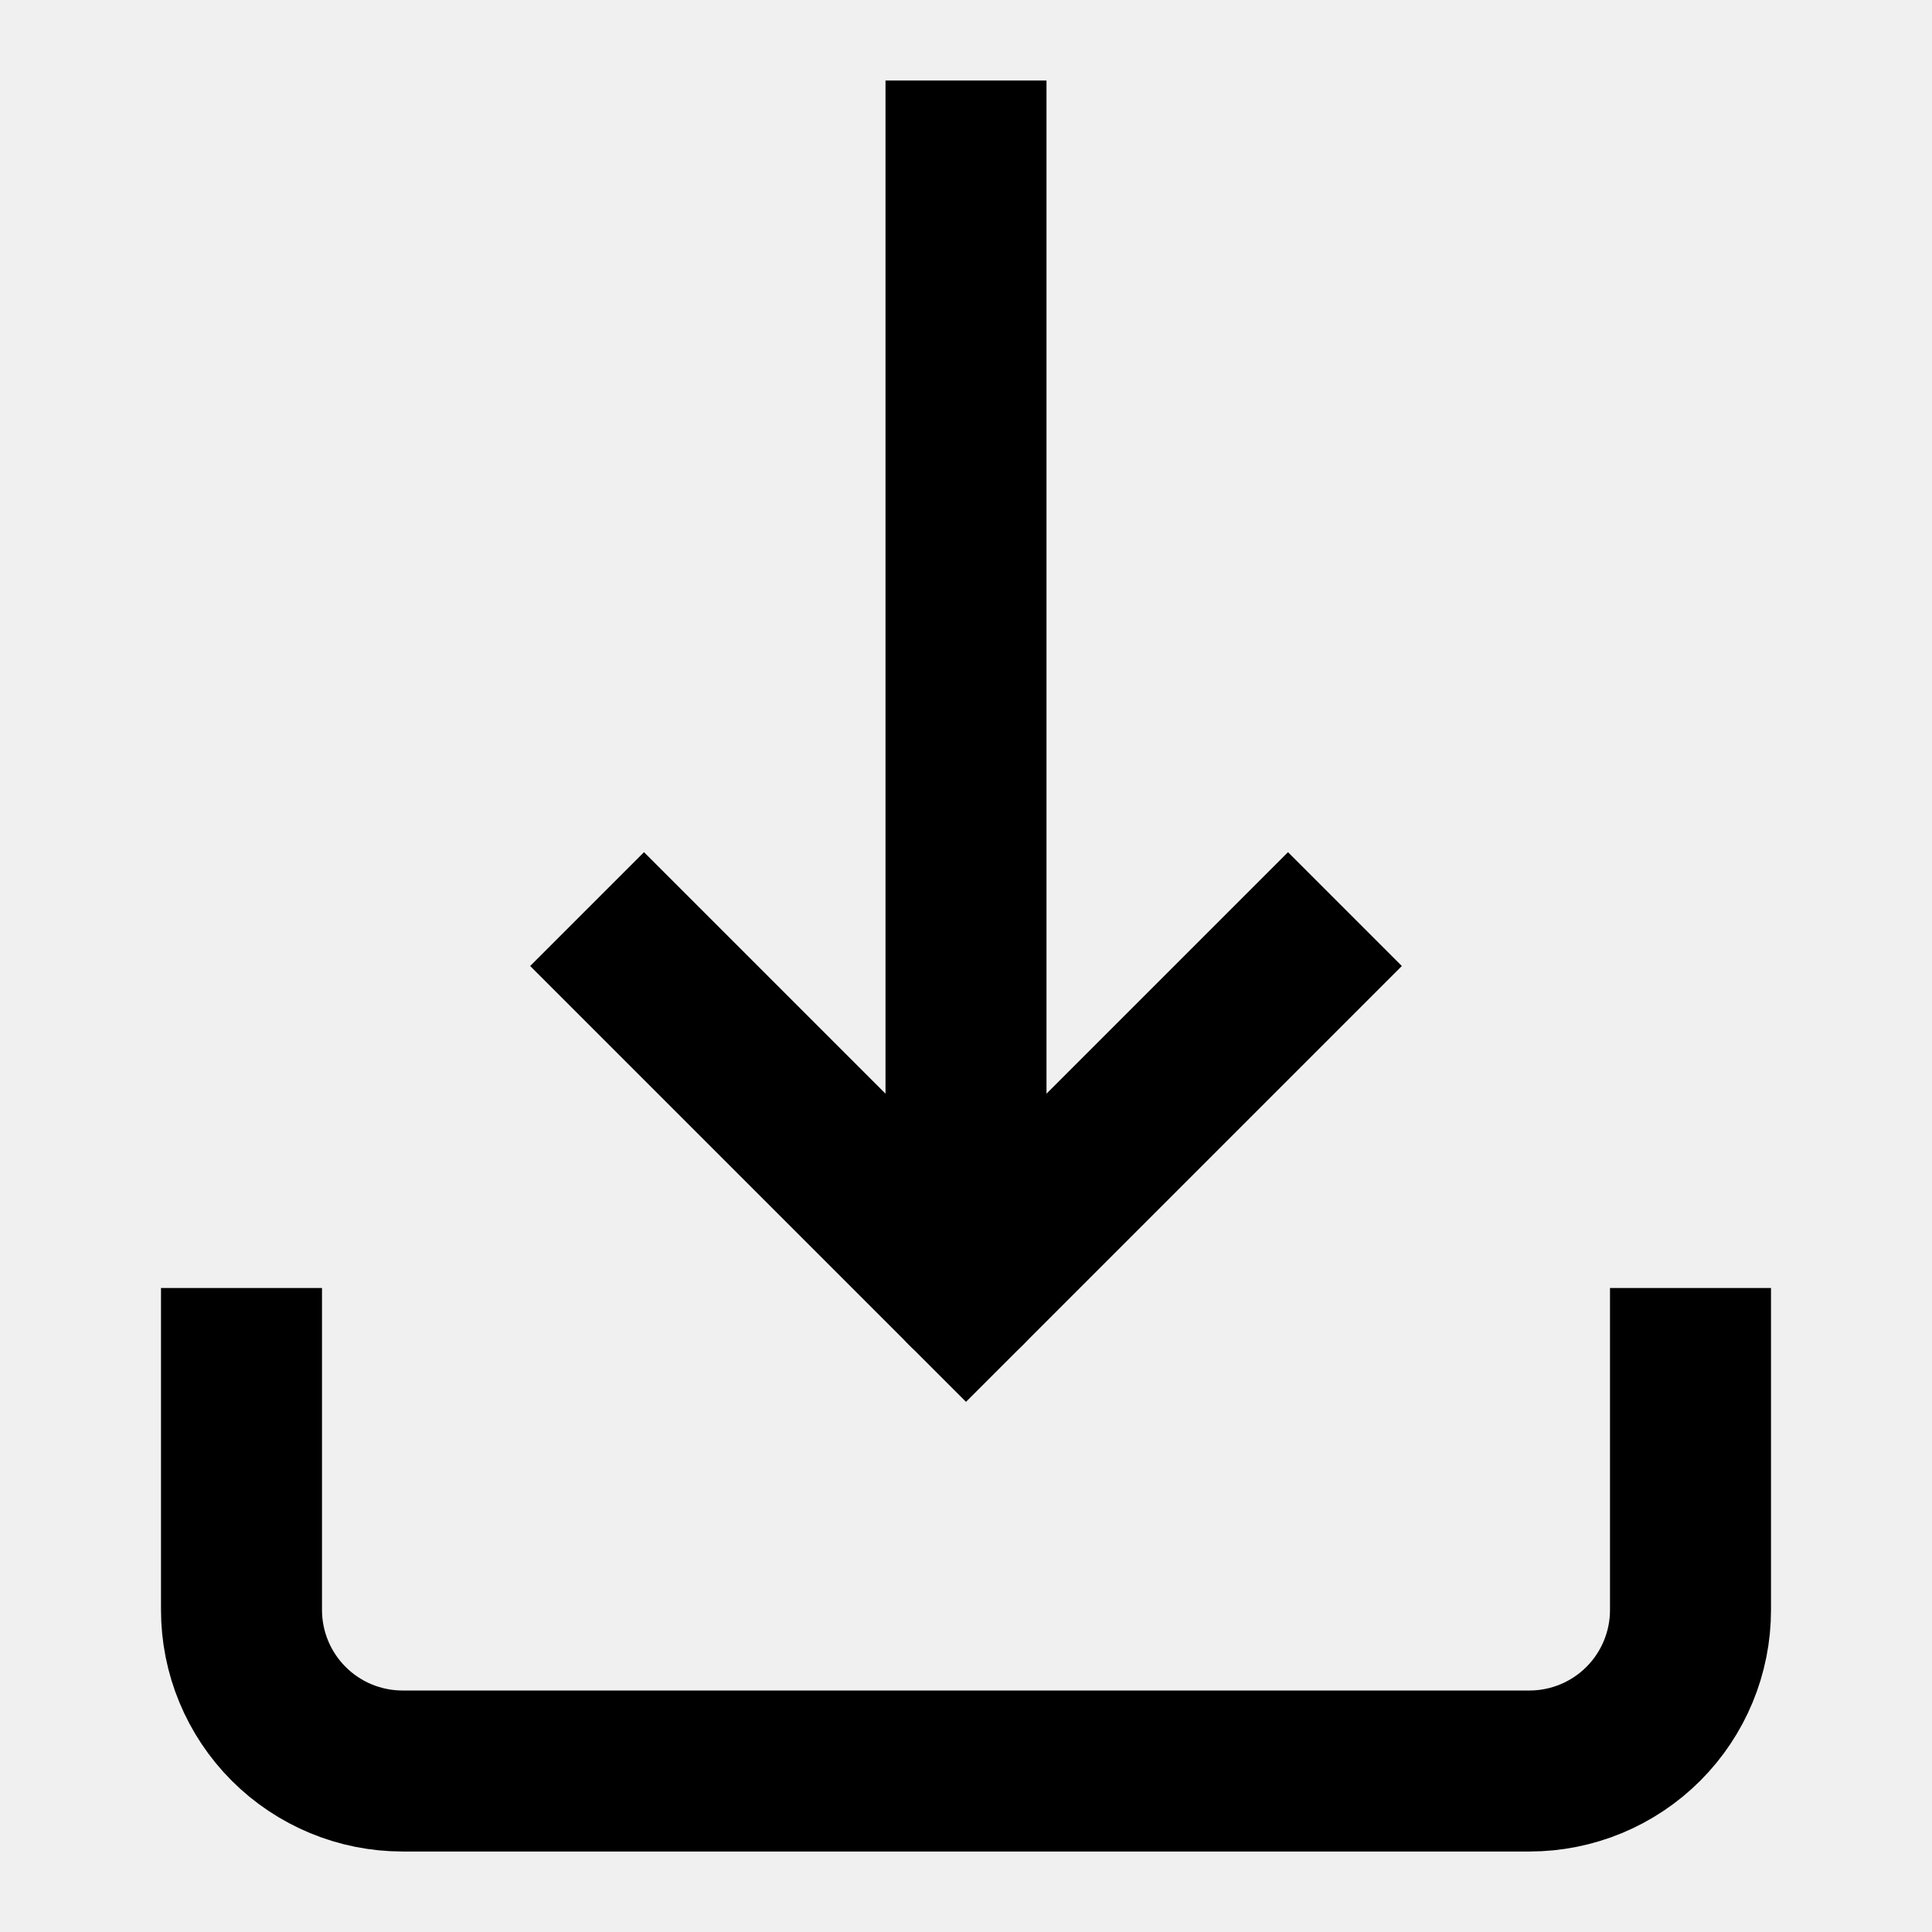
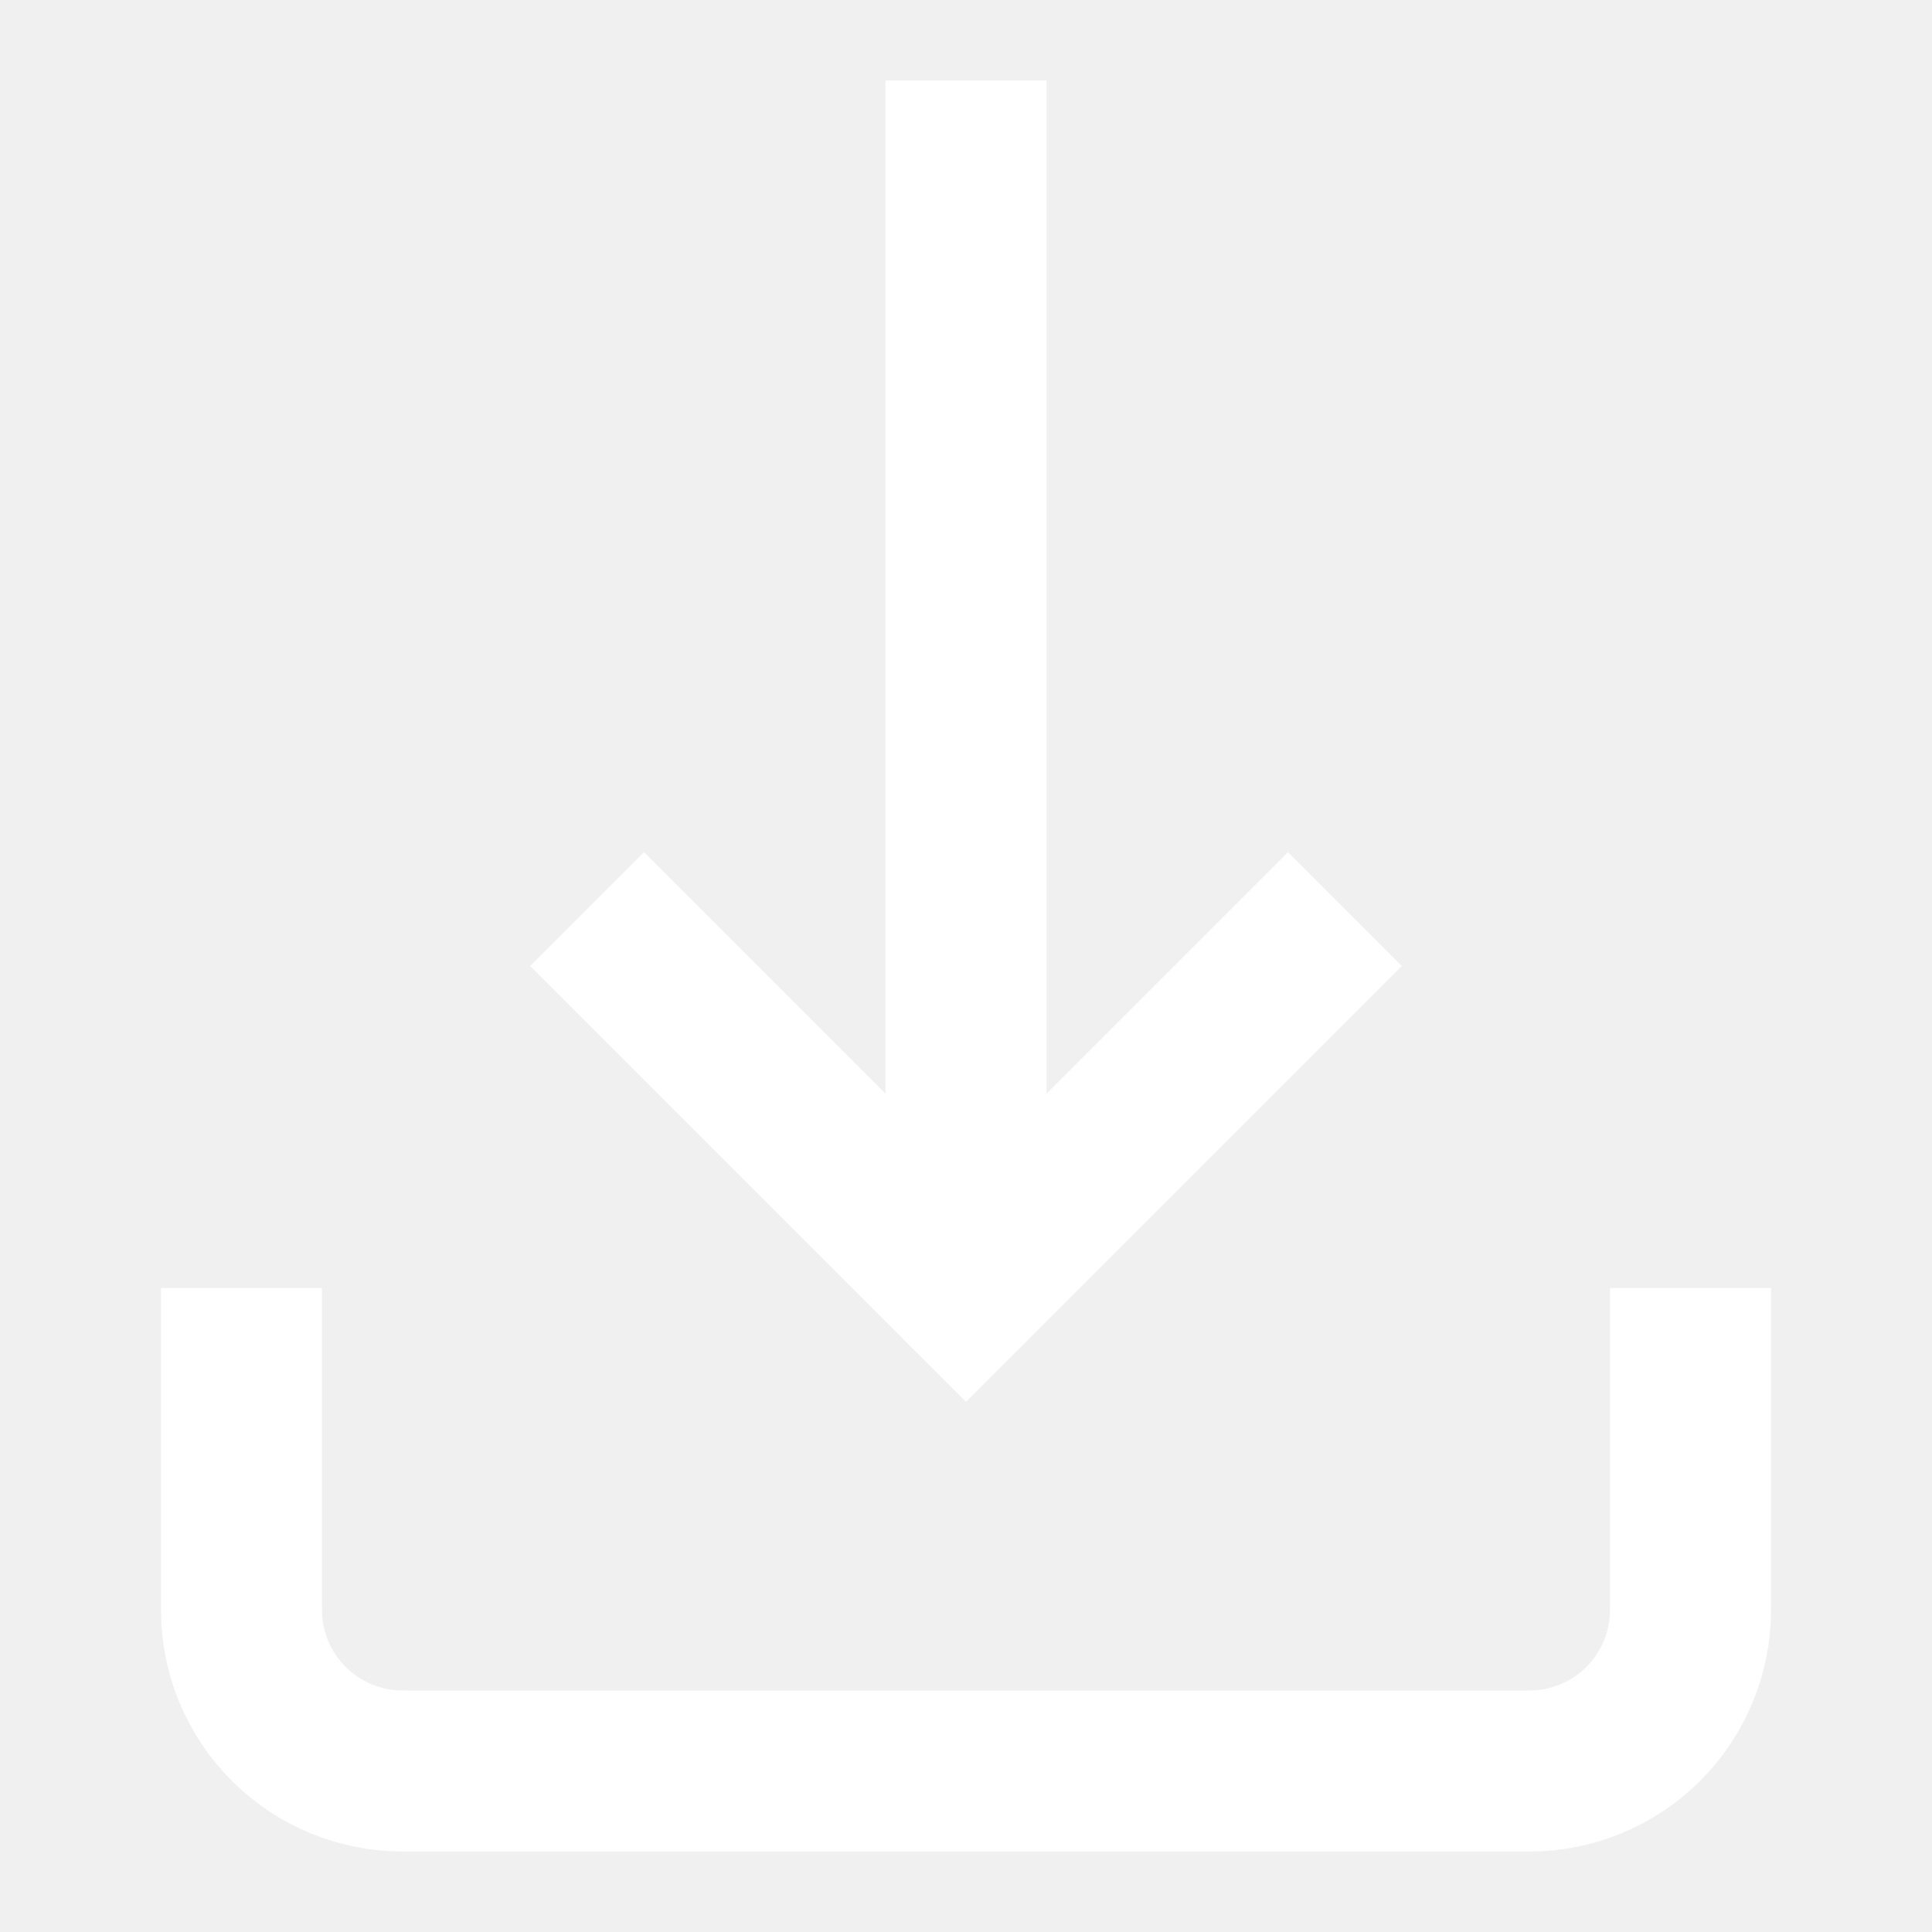
<svg xmlns="http://www.w3.org/2000/svg" width="24" height="24" viewBox="0 0 24 24" fill="none">
-   <path d="M3 17V20C3 20.53 3.211 21.039 3.586 21.414C3.961 21.789 4.47 22 5 22H19C19.53 22 20.039 21.789 20.414 21.414C20.789 21.039 21 20.53 21 20V17" stroke="black" stroke-width="2" stroke-linecap="square" stroke-linejoin="round" />
-   <path d="M8 12L12 16L16 12" stroke="black" stroke-width="2" stroke-linecap="square" />
-   <path d="M13 2V1H11V2H13ZM11 16C11 16.265 11.105 16.52 11.293 16.707C11.48 16.895 11.735 17 12 17C12.265 17 12.52 16.895 12.707 16.707C12.895 16.52 13 16.265 13 16H11ZM11 2V16H13V2H11Z" fill="black" />
+   <path d="M3 17V20C3 20.53 3.211 21.039 3.586 21.414C3.961 21.789 4.47 22 5 22H19C19.53 22 20.039 21.789 20.414 21.414C20.789 21.039 21 20.53 21 20V17" stroke="white" stroke-width="2" stroke-linecap="square" stroke-linejoin="round" />
+   <path d="M8 12L12 16L16 12" stroke="white" stroke-width="2" stroke-linecap="square" />
+   <path d="M13 2V1H11V2H13ZM11 16C11 16.265 11.105 16.52 11.293 16.707C11.48 16.895 11.735 17 12 17C12.265 17 12.52 16.895 12.707 16.707C12.895 16.52 13 16.265 13 16H11ZM11 2V16H13V2H11Z" fill="white" />
</svg>
